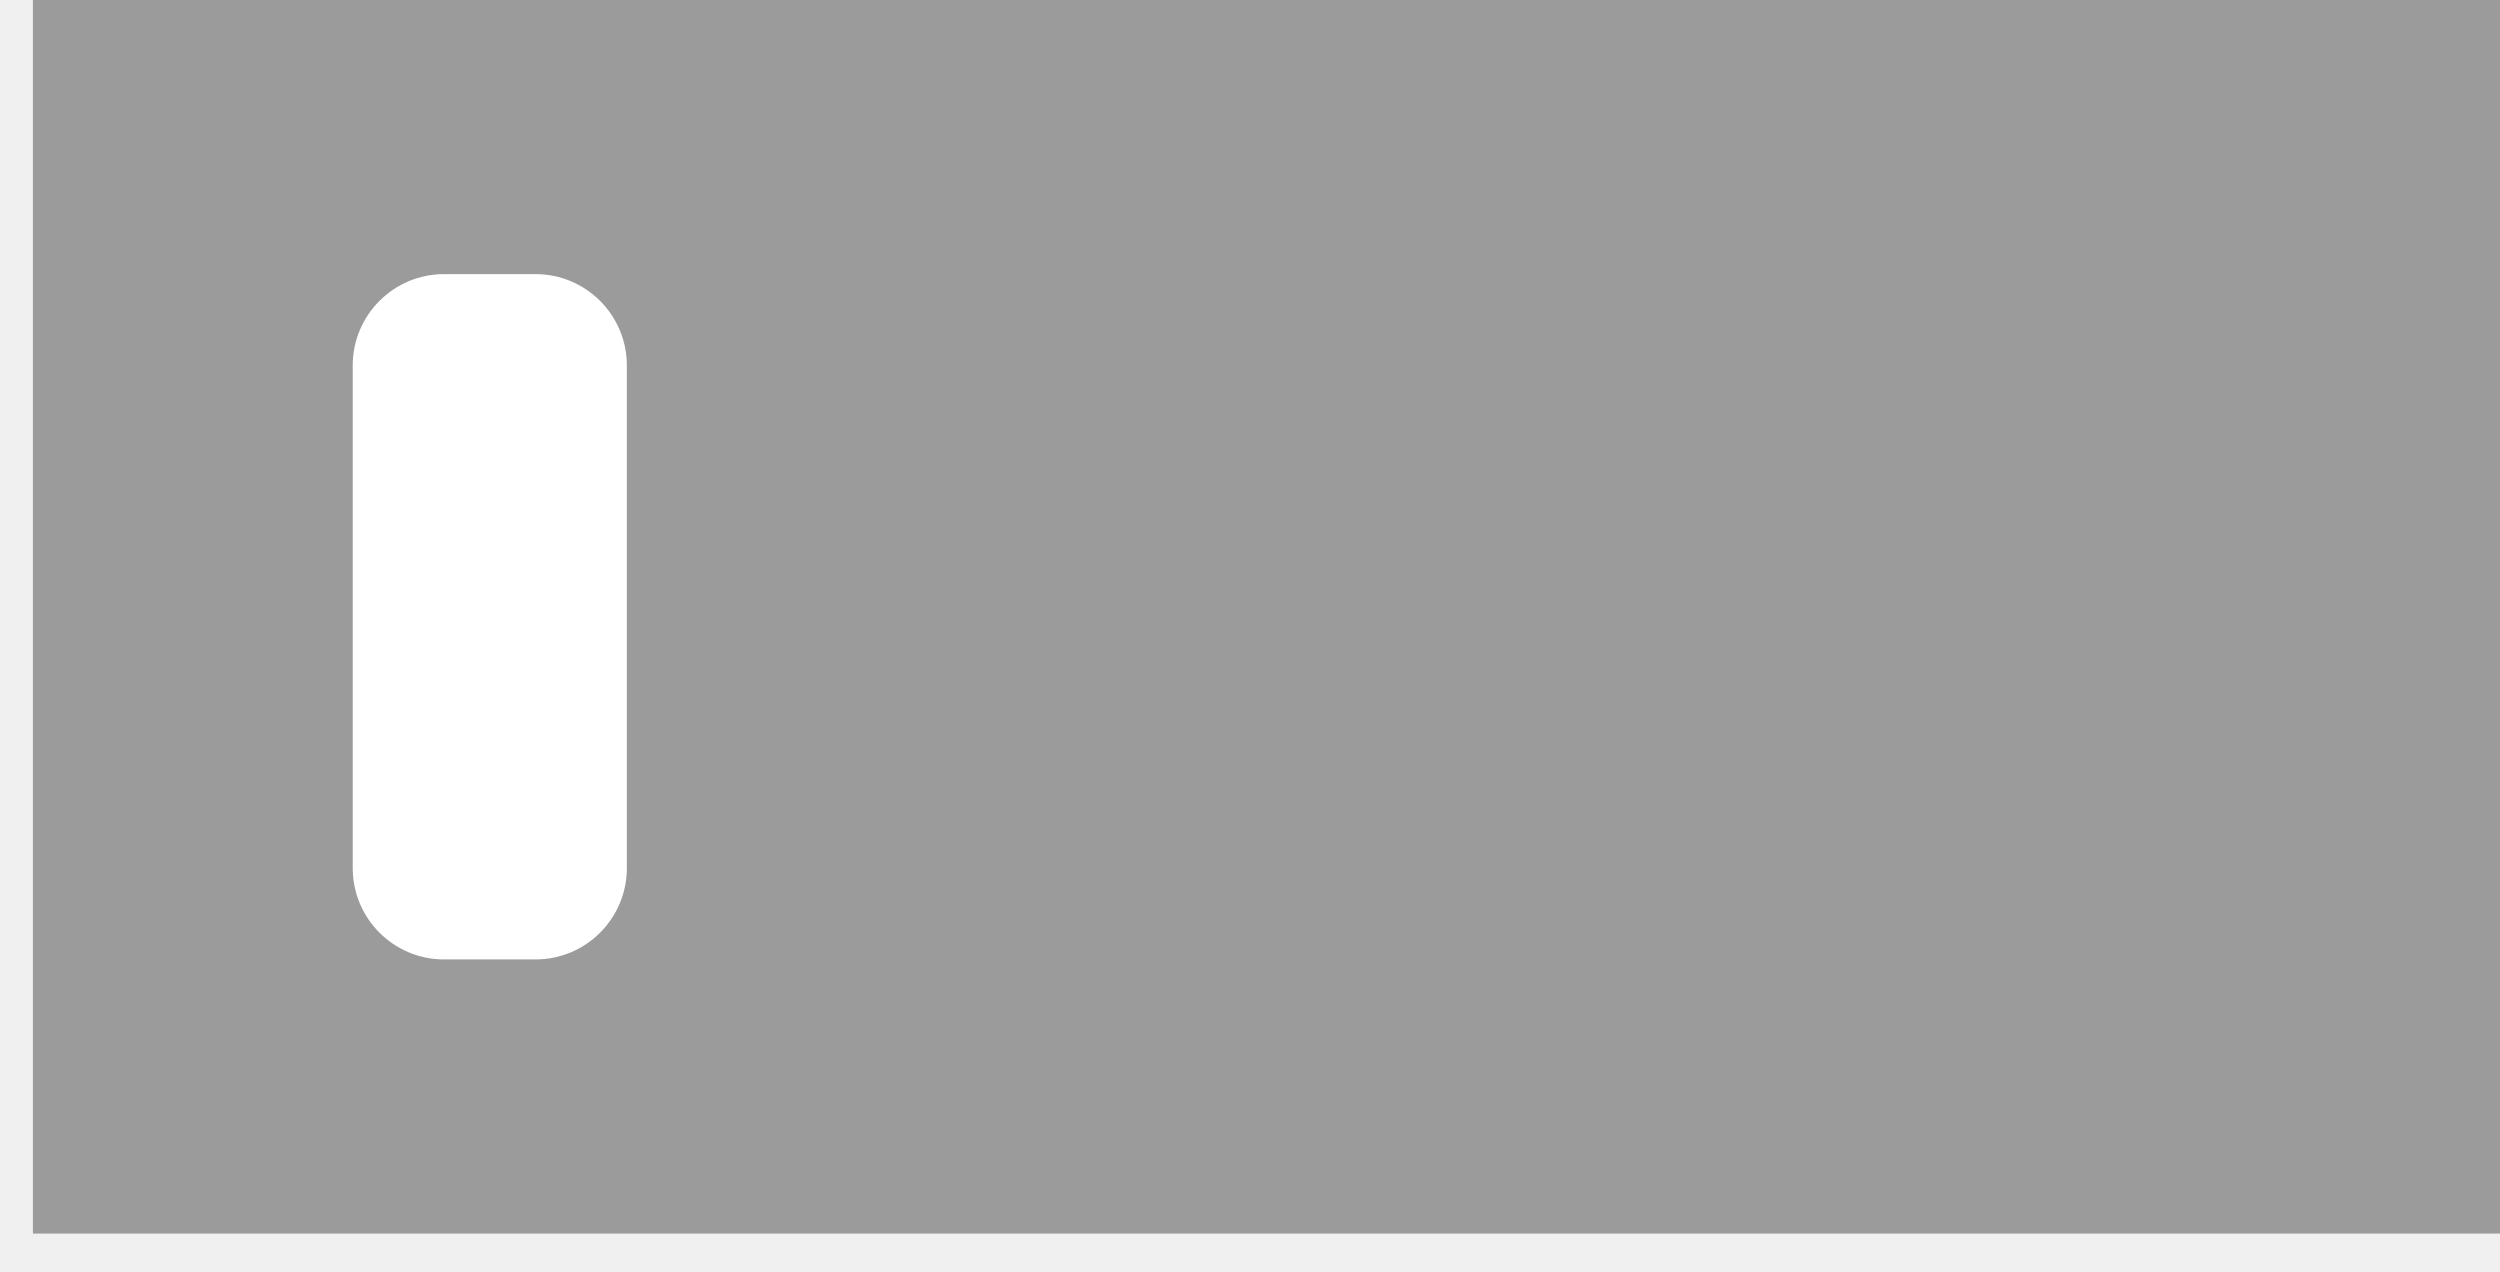
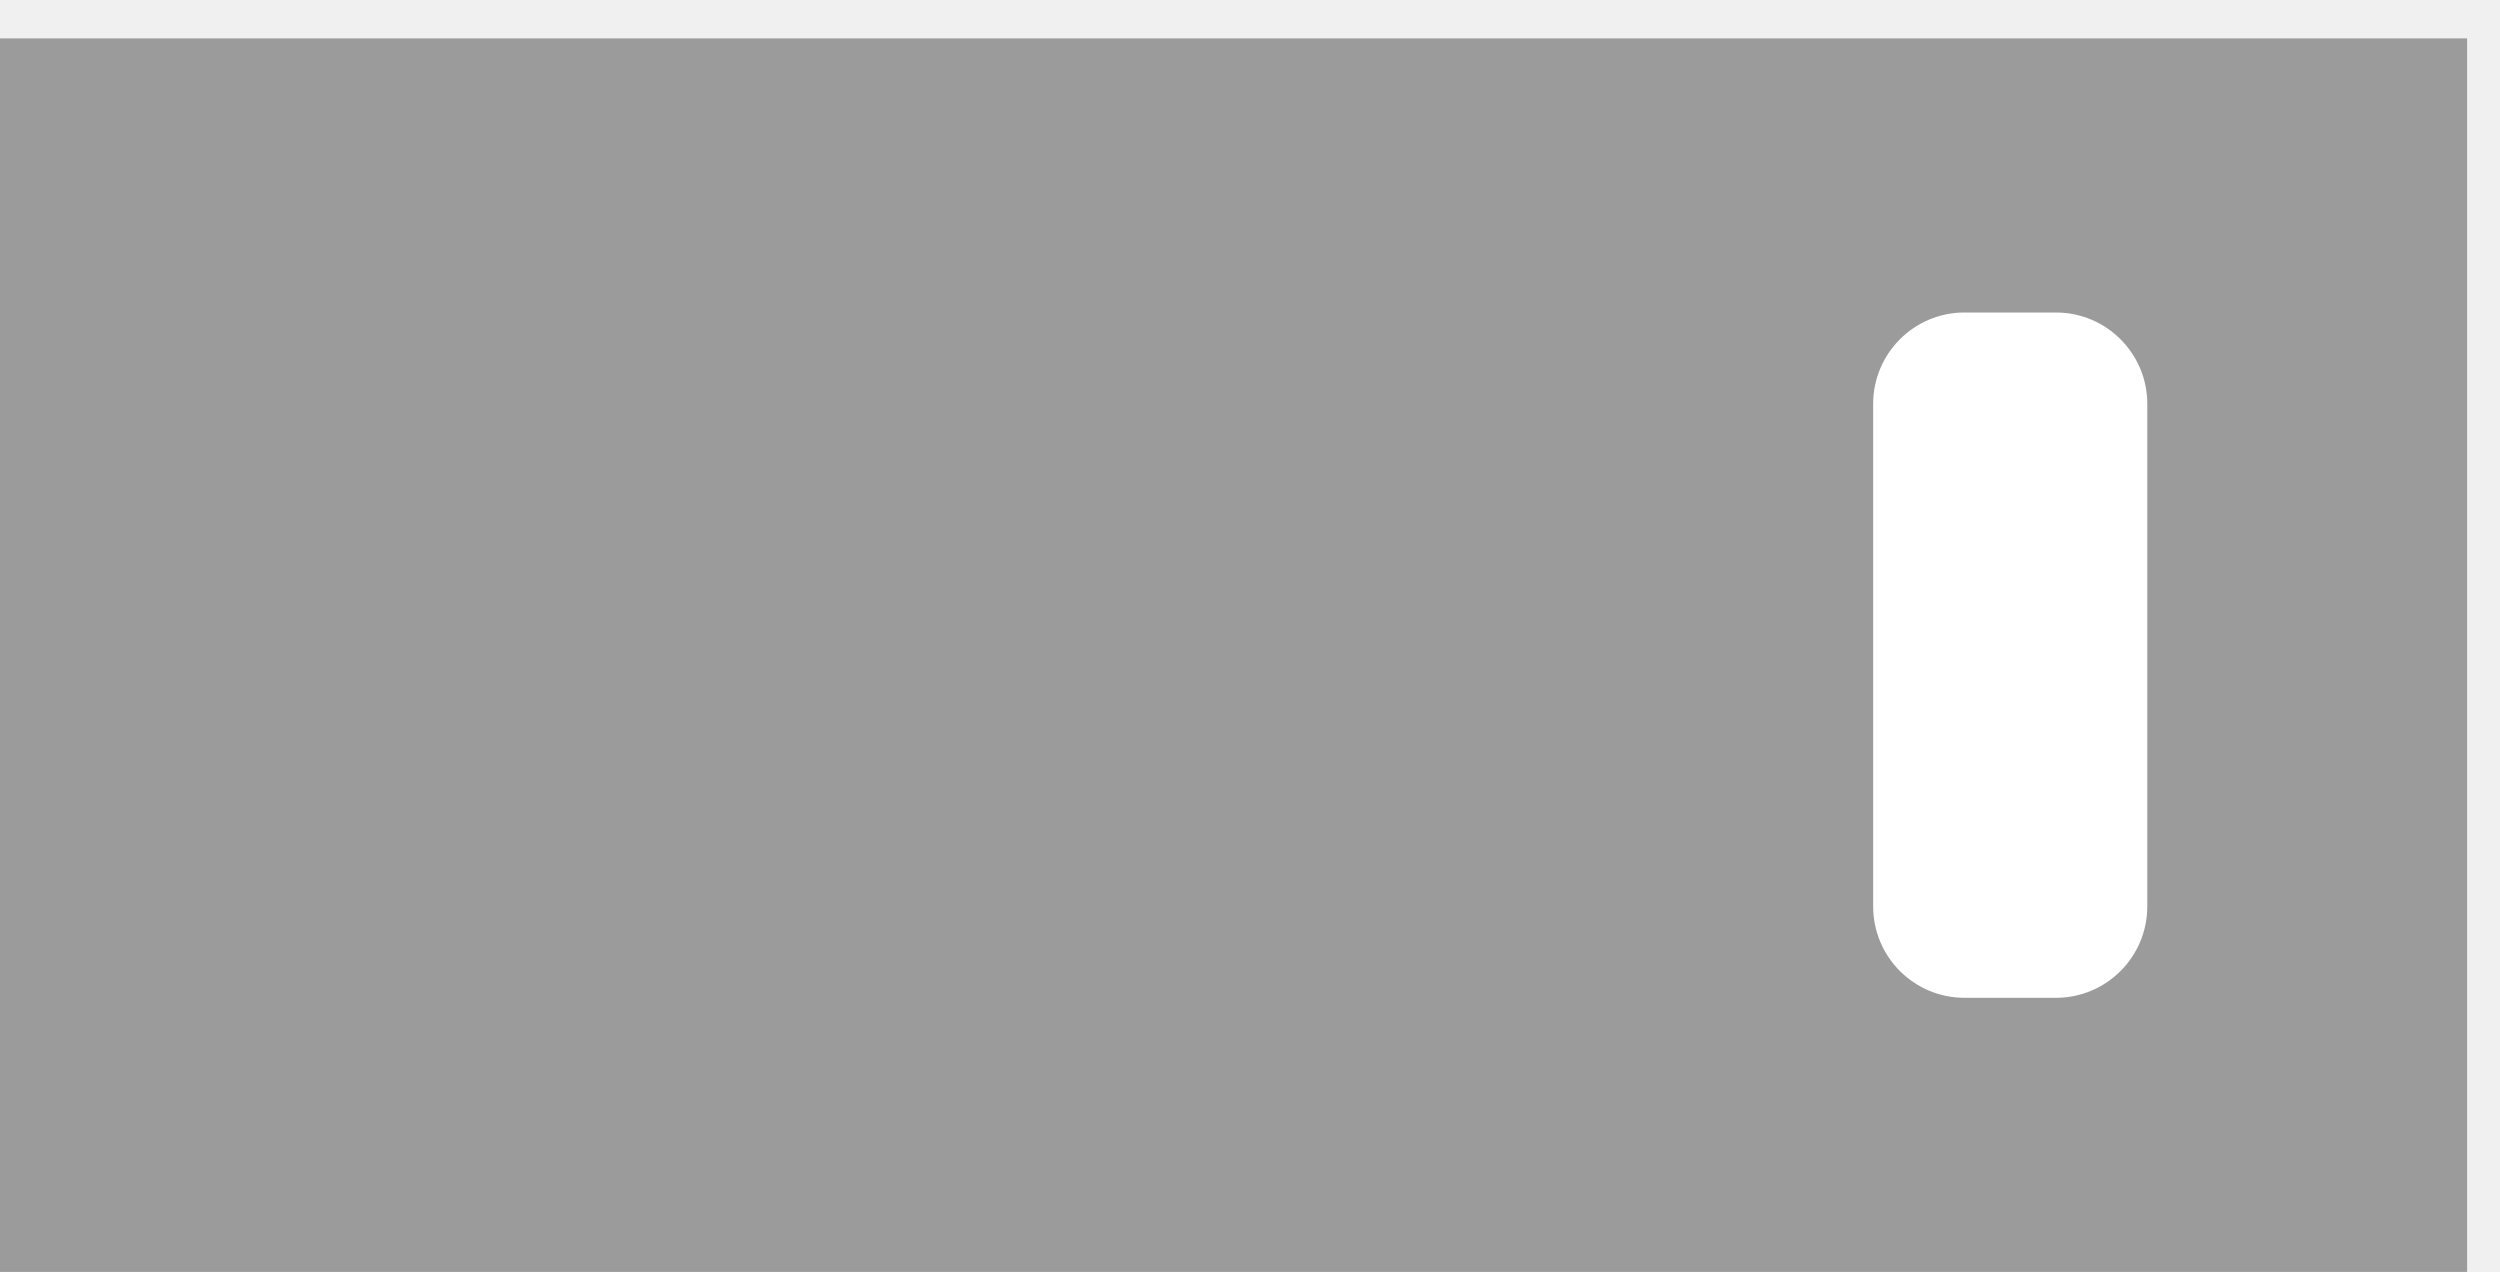
- <svg xmlns="http://www.w3.org/2000/svg" width="57" height="29" viewBox="0 0 57 29">
-   <g fill="none" fill-rule="evenodd" transform="rotate(90 28.5 28.5)">
-     <path fill="#9B9B9B" d="M0 0h28.125v56.25H0z" />
-     <rect width="15.625" height="6.25" x="6.25" y="42.708" fill="#FFF" rx="2.083" />
+ <svg xmlns="http://www.w3.org/2000/svg" width="57" height="29" viewBox="0 0 57 29" fill="none">
+   <g clip-path="url(#clip0_760_12)">
+     <path fill-rule="evenodd" clip-rule="evenodd" d="M0 29L2.45877e-06 0.875L56.25 0.875L56.25 29L0 29Z" fill="#9B9B9B" />
+     <path d="M42.708 9.208L42.708 20.667C42.708 21.817 43.641 22.75 44.791 22.75L46.875 22.75C48.025 22.75 48.958 21.817 48.958 20.667L48.958 9.208C48.958 8.058 48.025 7.125 46.875 7.125L44.791 7.125C43.641 7.125 42.708 8.058 42.708 9.208Z" fill="white" />
  </g>
+   <defs>
+     <clipPath id="clip0_760_12">
+       <rect width="57" height="29" fill="white" transform="translate(57 29) rotate(-180)" />
+     </clipPath>
+   </defs>
</svg>
